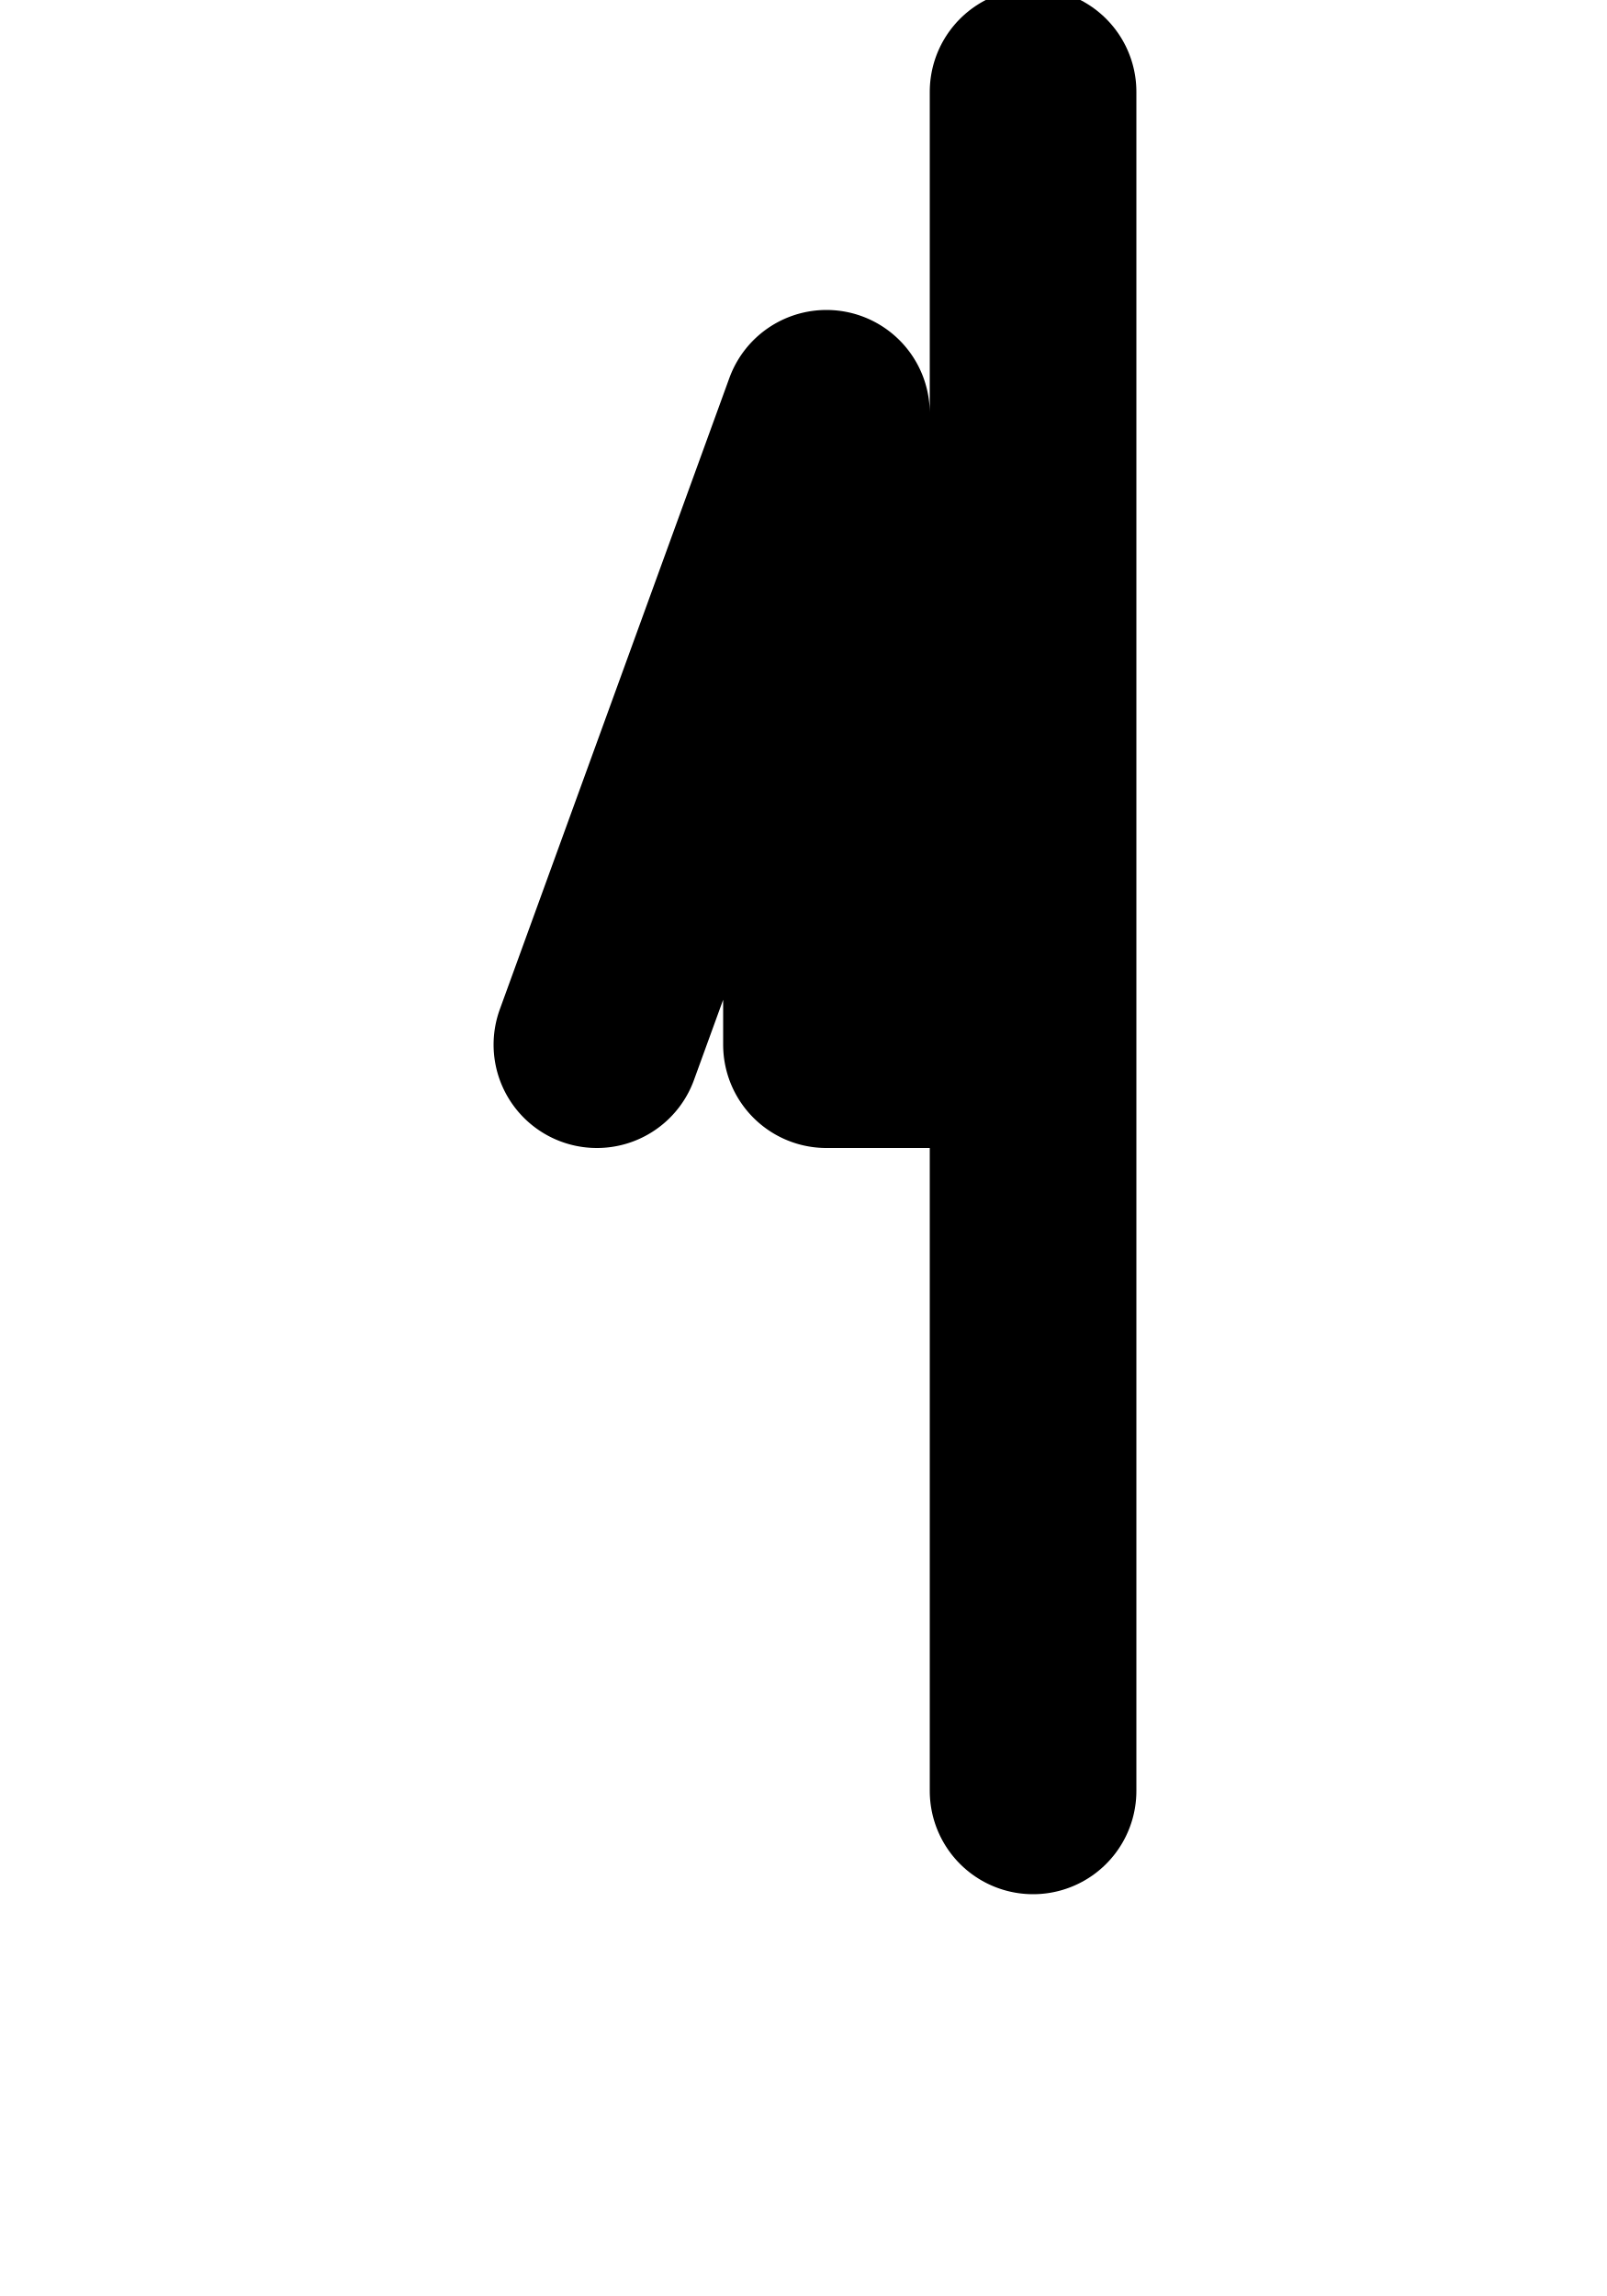
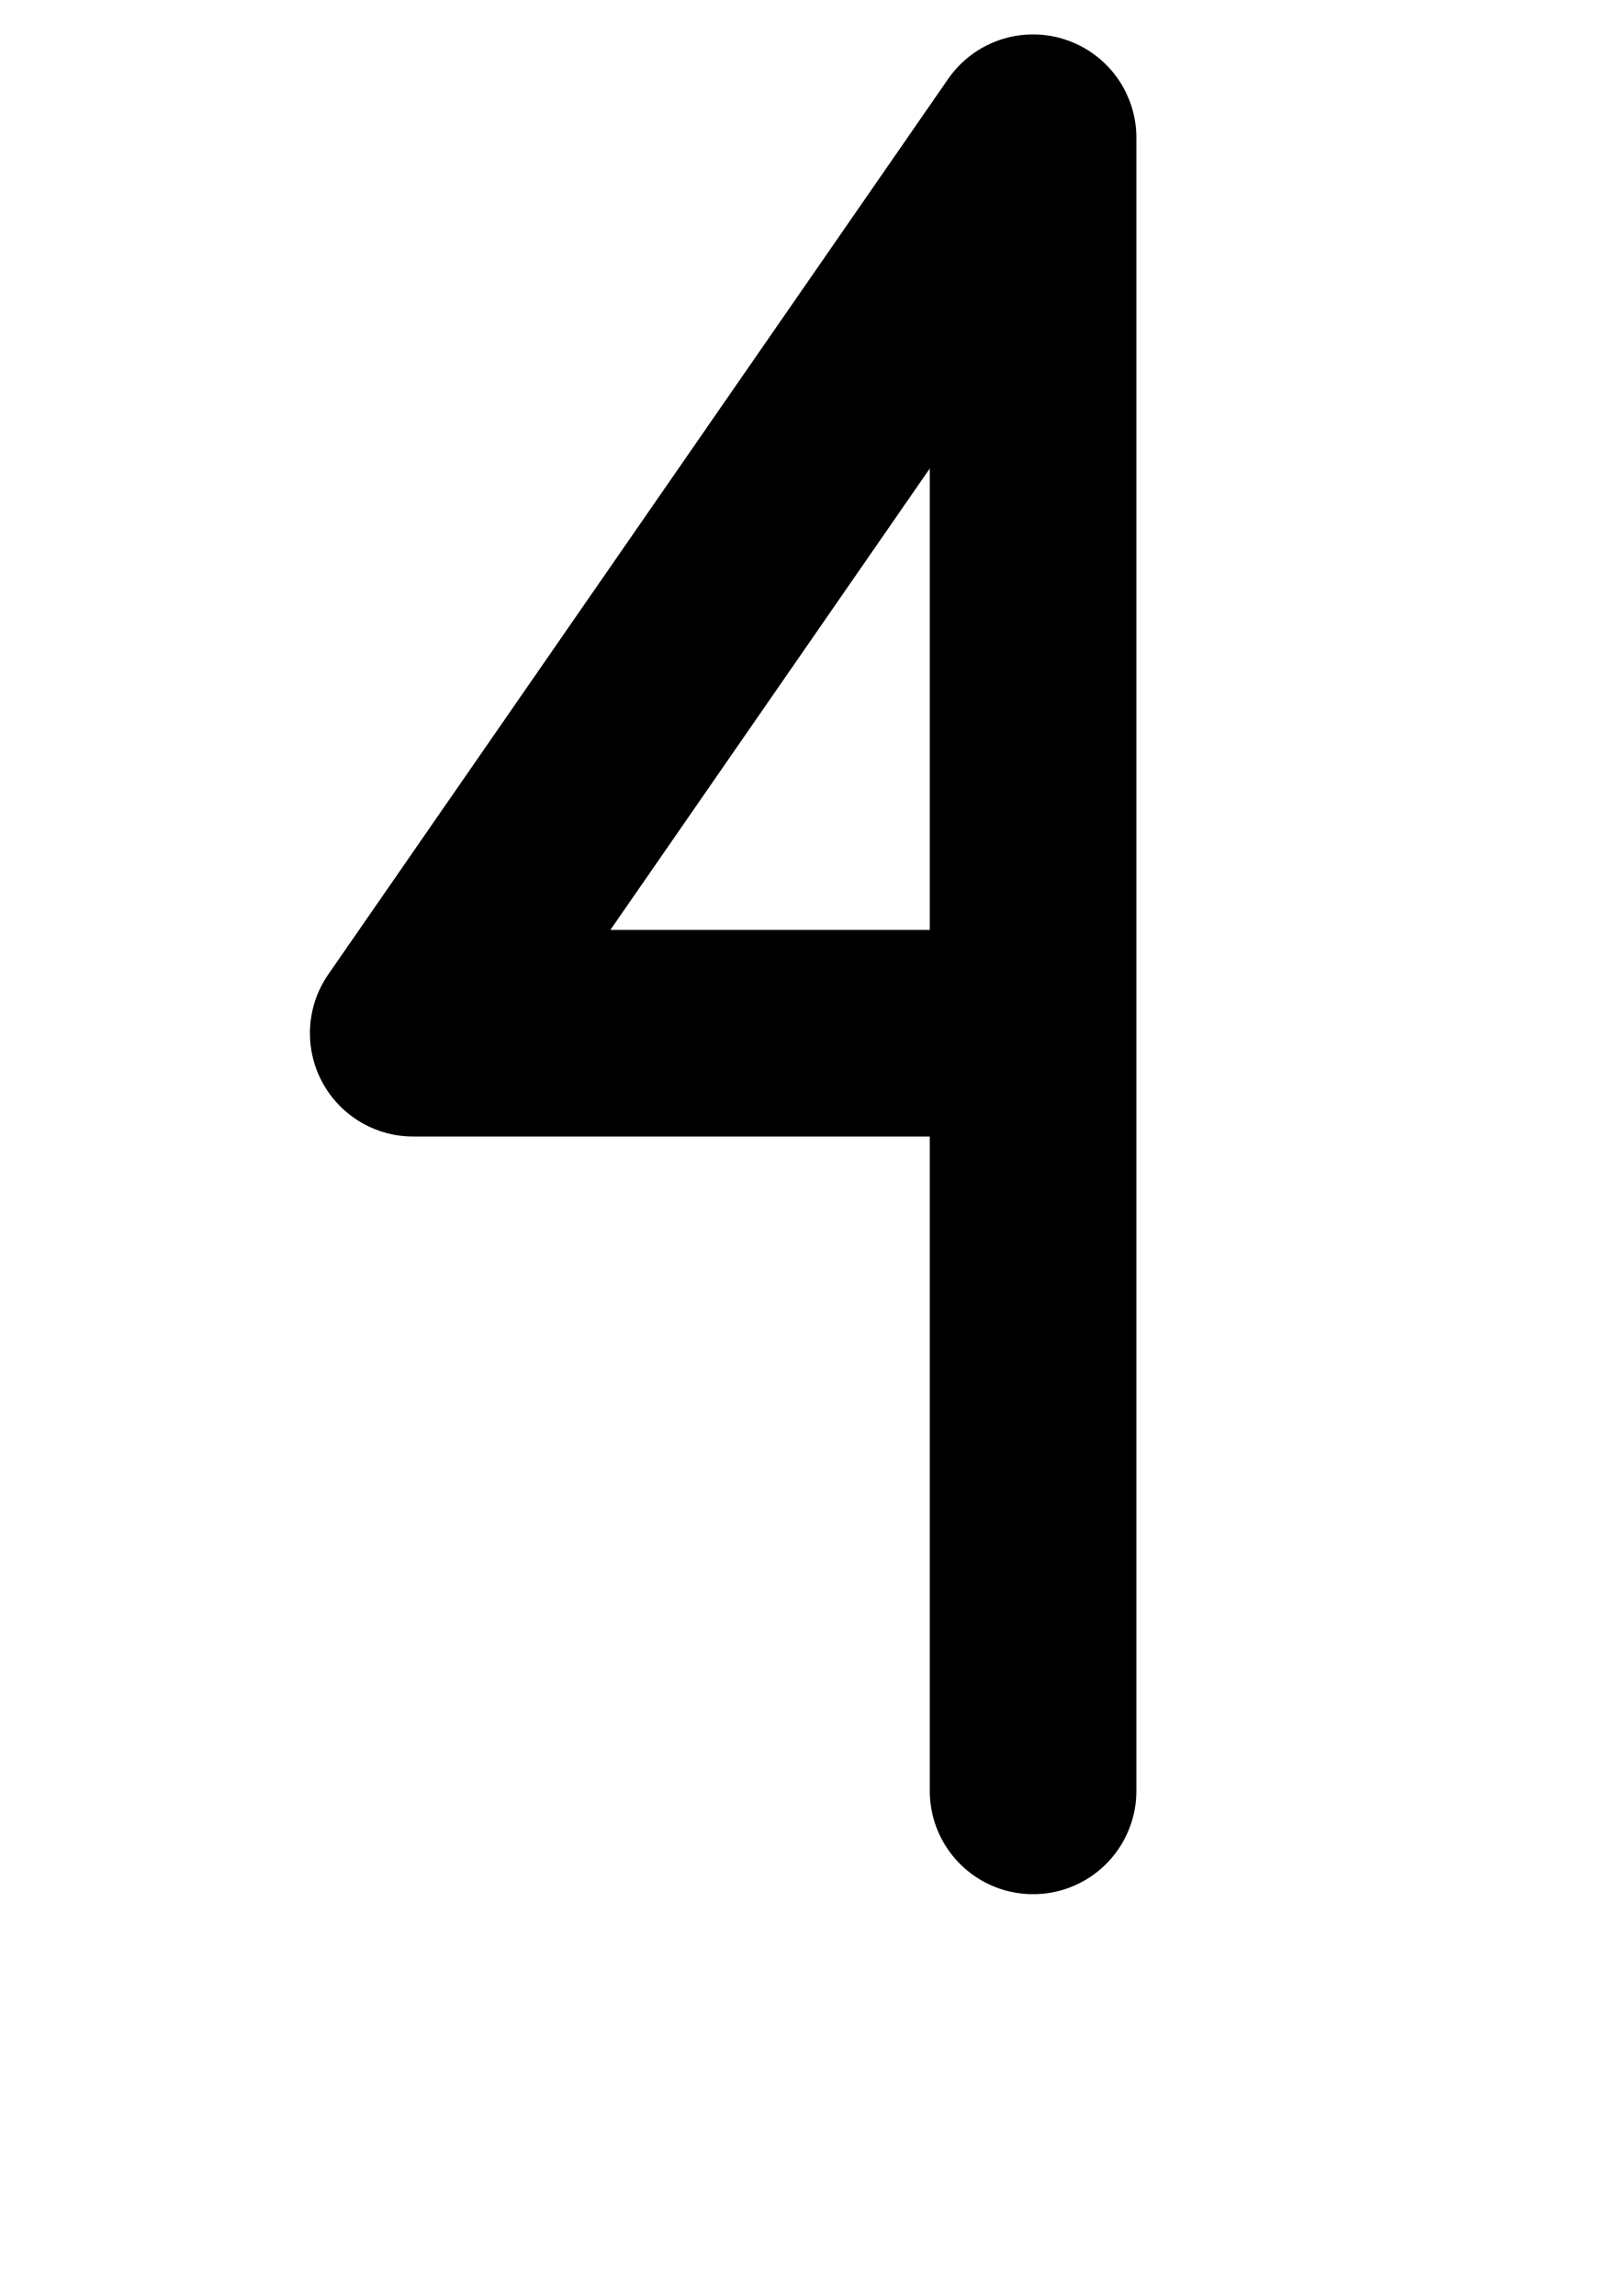
<svg xmlns="http://www.w3.org/2000/svg" viewBox="0 0 700.000 1000" width="700.000" height="1000">
-   <path d="M 217.006 441.715 L 216.693 442.774 L 216.406 443.841 L 216.145 444.914 L 215.911 445.993 L 215.703 447.078 L 215.522 448.168 L 215.367 449.261 L 215.240 450.358 L 215.140 451.458 L 215.066 452.560 L 215.020 453.664 L 215.001 454.768 L 215.008 455.872 L 215.043 456.976 L 215.105 458.079 L 215.195 459.180 L 215.311 460.278 L 215.454 461.373 L 215.623 462.464 L 215.820 463.551 L 216.043 464.633 L 216.293 465.709 L 216.569 466.778 L 216.871 467.840 L 217.199 468.895 L 217.553 469.941 L 217.932 470.978 L 218.337 472.006 L 218.767 473.023 L 219.222 474.030 L 219.701 475.025 L 220.205 476.008 L 220.732 476.978 L 221.283 477.935 L 221.858 478.878 L 222.455 479.807 L 223.075 480.721 L 223.718 481.620 L 224.382 482.502 L 225.068 483.368 L 225.774 484.217 L 226.502 485.048 L 227.249 485.861 L 228.016 486.655 L 228.803 487.431 L 229.608 488.186 L 230.432 488.922 L 231.273 489.638 L 232.132 490.332 L 233.007 491.006 L 233.899 491.657 L 234.807 492.287 L 235.729 492.894 L 236.667 493.478 L 237.618 494.039 L 238.583 494.576 L 239.560 495.090 L 240.550 495.580 L 241.552 496.045 L 242.565 496.485 L 243.588 496.901 L 244.622 497.291 L 245.664 497.655 L 246.715 497.994 L 247.774 498.307 L 248.841 498.594 L 249.914 498.855 L 250.993 499.089 L 252.078 499.297 L 253.168 499.478 L 254.261 499.633 L 255.358 499.760 L 256.458 499.860 L 257.560 499.934 L 258.664 499.980 L 259.768 499.999 L 260.872 499.992 L 261.976 499.957 L 263.079 499.895 L 264.180 499.805 L 265.278 499.689 L 266.373 499.546 L 267.464 499.377 L 268.551 499.180 L 269.633 498.957 L 270.709 498.707 L 271.778 498.431 L 272.840 498.129 L 273.895 497.801 L 274.941 497.447 L 275.978 497.068 L 277.006 496.663 L 278.023 496.233 L 279.030 495.778 L 280.025 495.299 L 281.008 494.795 L 281.978 494.268 L 282.935 493.717 L 283.878 493.142 L 284.807 492.545 L 285.721 491.925 L 286.620 491.282 L 287.502 490.618 L 288.368 489.932 L 289.217 489.226 L 290.048 488.498 L 290.861 487.751 L 291.655 486.984 L 292.431 486.197 L 293.186 485.392 L 293.922 484.568 L 294.638 483.727 L 295.332 482.868 L 296.006 481.993 L 296.657 481.101 L 297.287 480.193 L 297.894 479.271 L 298.478 478.333 L 299.039 477.382 L 299.576 476.417 L 300.090 475.440 L 300.580 474.450 L 301.045 473.448 L 301.485 472.435 L 301.901 471.412 L 302.291 470.378 L 315.000 435.428 L 315.000 455.000 L 315.014 456.104 L 315.054 457.208 L 315.122 458.310 L 315.217 459.411 L 315.338 460.508 L 315.487 461.603 L 315.663 462.693 L 315.865 463.779 L 316.093 464.860 L 316.349 465.934 L 316.630 467.002 L 316.938 468.063 L 317.271 469.116 L 317.631 470.160 L 318.015 471.195 L 318.425 472.221 L 318.861 473.236 L 319.320 474.240 L 319.805 475.233 L 320.314 476.213 L 320.846 477.180 L 321.402 478.135 L 321.982 479.075 L 322.584 480.001 L 323.209 480.911 L 323.856 481.806 L 324.524 482.685 L 325.215 483.548 L 325.926 484.393 L 326.657 485.220 L 327.409 486.029 L 328.180 486.820 L 328.971 487.591 L 329.780 488.343 L 330.607 489.074 L 331.452 489.785 L 332.315 490.476 L 333.194 491.144 L 334.089 491.791 L 334.999 492.416 L 335.925 493.018 L 336.865 493.598 L 337.820 494.154 L 338.787 494.686 L 339.767 495.195 L 340.760 495.680 L 341.764 496.139 L 342.779 496.575 L 343.805 496.985 L 344.840 497.369 L 345.362 497.549 L 345.884 497.729 L 346.937 498.062 L 347.998 498.370 L 349.066 498.651 L 350.140 498.907 L 351.221 499.135 L 352.307 499.337 L 353.397 499.513 L 354.492 499.662 L 355.589 499.783 L 356.690 499.878 L 357.792 499.946 L 358.896 499.986 L 360.000 500.000 L 405.000 500.000 L 405.000 780.000 L 405.014 781.104 L 405.054 782.208 L 405.122 783.310 L 405.217 784.411 L 405.338 785.508 L 405.487 786.603 L 405.663 787.693 L 405.865 788.779 L 406.093 789.860 L 406.349 790.934 L 406.630 792.002 L 406.938 793.063 L 407.271 794.116 L 407.631 795.160 L 408.015 796.195 L 408.425 797.221 L 408.861 798.236 L 409.320 799.240 L 409.805 800.233 L 410.314 801.213 L 410.846 802.180 L 411.402 803.135 L 411.982 804.075 L 412.584 805.001 L 413.209 805.911 L 413.856 806.806 L 414.524 807.685 L 415.215 808.548 L 415.926 809.393 L 416.657 810.220 L 417.409 811.029 L 418.180 811.820 L 418.971 812.591 L 419.780 813.343 L 420.607 814.074 L 421.452 814.785 L 422.315 815.476 L 423.194 816.144 L 424.089 816.791 L 424.999 817.416 L 425.925 818.018 L 426.865 818.598 L 427.820 819.154 L 428.787 819.686 L 429.767 820.195 L 430.760 820.680 L 431.764 821.139 L 432.779 821.575 L 433.805 821.985 L 434.840 822.369 L 435.884 822.729 L 436.937 823.062 L 437.998 823.370 L 439.066 823.651 L 440.140 823.907 L 441.221 824.135 L 442.307 824.337 L 443.397 824.513 L 444.492 824.662 L 445.589 824.783 L 446.690 824.878 L 447.792 824.946 L 448.896 824.986 L 450.000 825.000 L 451.104 824.986 L 452.208 824.946 L 453.310 824.878 L 454.411 824.783 L 455.508 824.662 L 456.603 824.513 L 457.693 824.337 L 458.779 824.135 L 459.860 823.907 L 460.934 823.651 L 462.002 823.370 L 463.063 823.062 L 464.116 822.729 L 465.160 822.369 L 466.195 821.985 L 467.221 821.575 L 468.236 821.139 L 469.240 820.680 L 470.233 820.195 L 471.213 819.686 L 472.180 819.154 L 473.135 818.598 L 474.075 818.018 L 475.001 817.416 L 475.911 816.791 L 476.806 816.144 L 477.685 815.476 L 478.548 814.785 L 479.393 814.074 L 480.220 813.343 L 481.029 812.591 L 481.820 811.820 L 482.591 811.029 L 483.343 810.220 L 484.074 809.393 L 484.785 808.548 L 485.476 807.685 L 486.144 806.806 L 486.791 805.911 L 487.416 805.001 L 488.018 804.075 L 488.598 803.135 L 489.154 802.180 L 489.686 801.213 L 490.195 800.233 L 490.680 799.240 L 491.139 798.236 L 491.575 797.221 L 491.985 796.195 L 492.369 795.160 L 492.729 794.116 L 493.062 793.063 L 493.370 792.002 L 493.651 790.934 L 493.907 789.860 L 494.135 788.779 L 494.337 787.693 L 494.513 786.603 L 494.662 785.508 L 494.783 784.411 L 494.878 783.310 L 494.946 782.208 L 494.986 781.104 L 495.000 780.000 L 495.000 455.000 L 495.000 40.000 L 494.986 38.896 L 494.946 37.792 L 494.878 36.690 L 494.783 35.589 L 494.662 34.492 L 494.513 33.397 L 494.337 32.307 L 494.135 31.221 L 493.907 30.140 L 493.651 29.066 L 493.370 27.998 L 493.062 26.937 L 492.729 25.884 L 492.369 24.840 L 491.985 23.805 L 491.575 22.779 L 491.139 21.764 L 490.680 20.760 L 490.195 19.767 L 489.686 18.787 L 489.154 17.820 L 488.598 16.865 L 488.018 15.925 L 487.416 14.999 L 486.791 14.089 L 486.144 13.194 L 485.476 12.315 L 484.785 11.452 L 484.074 10.607 L 483.343 9.780 L 482.591 8.971 L 481.820 8.180 L 481.029 7.409 L 480.220 6.657 L 479.393 5.926 L 478.548 5.215 L 477.685 4.524 L 476.806 3.856 L 475.911 3.209 L 475.001 2.584 L 474.075 1.982 L 473.135 1.402 L 472.180 0.846 L 471.213 0.314 L 470.233 -0.195 L 469.240 -0.680 L 468.236 -1.139 L 467.221 -1.575 L 466.195 -1.985 L 465.160 -2.369 L 464.116 -2.729 L 463.063 -3.062 L 462.002 -3.370 L 460.934 -3.651 L 459.860 -3.907 L 458.779 -4.135 L 457.693 -4.337 L 456.603 -4.513 L 455.508 -4.662 L 454.411 -4.783 L 453.310 -4.878 L 452.208 -4.946 L 451.104 -4.986 L 450.000 -5.000 L 448.896 -4.986 L 447.792 -4.946 L 446.690 -4.878 L 445.589 -4.783 L 444.492 -4.662 L 443.397 -4.513 L 442.307 -4.337 L 441.221 -4.135 L 440.140 -3.907 L 439.066 -3.651 L 437.998 -3.370 L 436.937 -3.062 L 435.884 -2.729 L 434.840 -2.369 L 433.805 -1.985 L 432.779 -1.575 L 431.764 -1.139 L 430.760 -0.680 L 429.767 -0.195 L 428.787 0.314 L 427.820 0.846 L 426.865 1.402 L 425.925 1.982 L 424.999 2.584 L 424.089 3.209 L 423.194 3.856 L 422.315 4.524 L 421.452 5.215 L 420.607 5.926 L 419.780 6.657 L 418.971 7.409 L 418.180 8.180 L 417.409 8.971 L 416.657 9.780 L 415.926 10.607 L 415.215 11.452 L 414.524 12.315 L 413.856 13.194 L 413.209 14.089 L 412.584 14.999 L 411.982 15.925 L 411.402 16.865 L 410.846 17.820 L 410.314 18.787 L 409.805 19.767 L 409.320 20.760 L 408.861 21.764 L 408.425 22.779 L 408.015 23.805 L 407.631 24.840 L 407.271 25.884 L 406.938 26.937 L 406.630 27.998 L 406.349 29.066 L 406.093 30.140 L 405.865 31.221 L 405.663 32.307 L 405.487 33.397 L 405.338 34.492 L 405.217 35.589 L 405.122 36.690 L 405.054 37.792 L 405.014 38.896 L 405.000 40.000 L 405.000 180.000 L 404.995 179.564 L 404.992 179.128 L 404.988 179.012 L 404.986 178.896 L 404.970 178.460 L 404.957 178.024 L 404.950 177.908 L 404.946 177.792 L 404.919 177.357 L 404.895 176.921 L 404.885 176.805 L 404.878 176.690 L 404.841 176.255 L 404.805 175.820 L 404.793 175.705 L 404.783 175.589 L 404.735 175.156 L 404.689 174.722 L 404.674 174.607 L 404.662 174.492 L 404.603 174.059 L 404.546 173.627 L 404.529 173.512 L 404.513 173.397 L 404.444 172.967 L 404.377 172.536 L 404.356 172.421 L 404.337 172.307 L 404.258 171.878 L 404.180 171.449 L 404.157 171.335 L 404.135 171.221 L 404.045 170.794 L 403.957 170.367 L 403.931 170.254 L 403.907 170.140 L 403.806 169.716 L 403.707 169.291 L 403.678 169.179 L 403.651 169.066 L 403.540 168.644 L 403.431 168.222 L 403.400 168.110 L 403.370 167.998 L 403.248 167.579 L 403.129 167.160 L 403.095 167.049 L 403.062 166.937 L 402.931 166.521 L 402.801 166.105 L 402.764 165.995 L 402.729 165.884 L 402.587 165.472 L 402.447 165.059 L 402.407 164.950 L 402.369 164.840 L 402.218 164.431 L 402.068 164.022 L 402.025 163.914 L 401.985 163.805 L 401.823 163.400 L 401.663 162.994 L 401.618 162.887 L 401.575 162.779 L 401.403 162.378 L 401.233 161.977 L 401.185 161.871 L 401.139 161.764 L 400.958 161.368 L 400.778 160.970 L 400.728 160.866 L 400.680 160.760 L 400.488 160.368 L 400.299 159.975 L 400.246 159.872 L 400.195 159.767 L 399.994 159.380 L 399.795 158.992 L 399.740 158.890 L 399.686 158.787 L 399.476 158.405 L 399.268 158.022 L 399.210 157.921 L 399.154 157.820 L 398.934 157.443 L 398.717 157.065 L 398.656 156.966 L 398.598 156.865 L 398.369 156.494 L 398.142 156.122 L 398.079 156.024 L 398.018 155.925 L 397.781 155.560 L 397.545 155.193 L 397.479 155.097 L 397.416 154.999 L 397.169 154.640 L 396.925 154.279 L 396.857 154.184 L 396.791 154.089 L 396.536 153.735 L 396.282 153.380 L 396.212 153.288 L 396.144 153.194 L 395.880 152.846 L 395.618 152.498 L 395.546 152.407 L 395.476 152.315 L 395.203 151.974 L 394.932 151.632 L 394.858 151.543 L 394.785 151.452 L 394.505 151.119 L 394.226 150.783 L 394.149 150.696 L 394.074 150.607 L 393.785 150.280 L 393.498 149.952 L 393.420 149.867 L 393.343 149.780 L 393.046 149.460 L 392.751 149.139 L 392.670 149.056 L 392.591 148.971 L 392.287 148.659 L 391.984 148.345 L 391.901 148.263 L 391.820 148.180 L 391.508 147.876 L 391.197 147.569 L 391.112 147.490 L 391.029 147.409 L 390.710 147.112 L 390.392 146.814 L 390.305 146.736 L 390.220 146.657 L 389.893 146.368 L 389.568 146.078 L 389.480 146.003 L 389.393 145.926 L 389.059 145.645 L 388.727 145.362 L 388.637 145.289 L 388.548 145.215 L 388.207 144.942 L 387.868 144.668 L 387.776 144.597 L 387.685 144.524 L 387.338 144.260 L 386.993 143.994 L 386.899 143.926 L 386.806 143.856 L 386.453 143.600 L 386.101 143.343 L 386.005 143.277 L 385.911 143.209 L 385.552 142.962 L 385.193 142.713 L 385.096 142.650 L 385.001 142.584 L 384.635 142.346 L 384.271 142.106 L 384.172 142.045 L 384.075 141.982 L 383.704 141.753 L 383.333 141.522 L 383.233 141.463 L 383.135 141.402 L 382.758 141.183 L 382.382 140.961 L 382.281 140.905 L 382.180 140.846 L 381.798 140.636 L 381.417 140.424 L 381.315 140.370 L 381.213 140.314 L 380.826 140.113 L 380.440 139.910 L 380.336 139.858 L 380.233 139.805 L 379.841 139.614 L 379.450 139.420 L 379.344 139.371 L 379.240 139.320 L 378.843 139.139 L 378.448 138.955 L 378.341 138.909 L 378.236 138.861 L 377.835 138.689 L 377.435 138.515 L 377.327 138.471 L 377.221 138.425 L 376.816 138.263 L 376.412 138.099 L 376.303 138.058 L 376.195 138.015 L 375.786 137.863 L 375.378 137.709 L 375.269 137.671 L 375.160 137.631 L 374.748 137.489 L 374.336 137.345 L 374.225 137.309 L 374.116 137.271 L 373.700 137.140 L 373.285 137.006 L 373.173 136.973 L 373.063 136.938 L 372.644 136.816 L 372.226 136.693 L 372.114 136.662 L 372.002 136.630 L 371.580 136.519 L 371.159 136.406 L 371.046 136.378 L 370.934 136.349 L 370.510 136.248 L 370.086 136.145 L 369.973 136.120 L 369.860 136.093 L 369.433 136.003 L 369.007 135.911 L 368.893 135.889 L 368.779 135.865 L 368.350 135.785 L 367.922 135.703 L 367.807 135.684 L 367.693 135.663 L 367.263 135.593 L 366.832 135.522 L 366.717 135.505 L 366.603 135.487 L 366.171 135.428 L 365.739 135.367 L 365.624 135.354 L 365.508 135.338 L 365.075 135.290 L 364.642 135.240 L 364.526 135.229 L 364.411 135.217 L 363.976 135.179 L 363.542 135.140 L 363.426 135.132 L 363.310 135.122 L 362.875 135.095 L 362.440 135.066 L 362.324 135.061 L 362.208 135.054 L 361.772 135.038 L 361.336 135.020 L 361.220 135.018 L 361.104 135.014 L 360.668 135.008 L 360.232 135.001 L 360.116 135.001 L 360.000 135.000 L 359.564 135.005 L 359.128 135.008 L 359.012 135.012 L 358.896 135.014 L 358.460 135.030 L 358.024 135.043 L 357.908 135.050 L 357.792 135.054 L 357.357 135.081 L 356.921 135.105 L 356.805 135.115 L 356.690 135.122 L 356.255 135.159 L 355.820 135.195 L 355.705 135.207 L 355.589 135.217 L 355.156 135.265 L 354.722 135.311 L 354.607 135.326 L 354.492 135.338 L 354.059 135.397 L 353.627 135.454 L 353.512 135.471 L 353.397 135.487 L 352.967 135.556 L 352.536 135.623 L 352.421 135.644 L 352.307 135.663 L 351.878 135.742 L 351.449 135.820 L 351.335 135.843 L 351.221 135.865 L 350.794 135.955 L 350.367 136.043 L 350.254 136.069 L 350.140 136.093 L 349.716 136.194 L 349.291 136.293 L 349.179 136.322 L 349.066 136.349 L 348.644 136.460 L 348.222 136.569 L 348.110 136.600 L 347.998 136.630 L 347.579 136.752 L 347.160 136.871 L 347.049 136.905 L 346.937 136.938 L 346.521 137.069 L 346.105 137.199 L 345.995 137.236 L 345.884 137.271 L 345.472 137.413 L 345.059 137.553 L 344.950 137.593 L 344.840 137.631 L 344.431 137.782 L 344.022 137.932 L 343.914 137.975 L 343.805 138.015 L 343.400 138.177 L 342.994 138.337 L 342.887 138.382 L 342.779 138.425 L 342.378 138.597 L 341.977 138.767 L 341.871 138.815 L 341.764 138.861 L 341.368 139.042 L 340.970 139.222 L 340.866 139.272 L 340.760 139.320 L 340.368 139.512 L 339.975 139.701 L 339.872 139.754 L 339.767 139.805 L 339.380 140.006 L 338.992 140.205 L 338.890 140.260 L 338.787 140.314 L 338.405 140.524 L 338.022 140.732 L 337.921 140.790 L 337.820 140.846 L 337.443 141.066 L 337.065 141.283 L 336.966 141.344 L 336.865 141.402 L 336.494 141.631 L 336.122 141.858 L 336.024 141.921 L 335.925 141.982 L 335.560 142.219 L 335.193 142.455 L 335.097 142.521 L 334.999 142.584 L 334.640 142.831 L 334.279 143.075 L 334.184 143.143 L 334.089 143.209 L 333.735 143.464 L 333.380 143.718 L 333.288 143.788 L 333.194 143.856 L 332.846 144.120 L 332.498 144.382 L 332.407 144.454 L 332.315 144.524 L 331.974 144.797 L 331.632 145.068 L 331.543 145.142 L 331.452 145.215 L 331.119 145.495 L 330.783 145.774 L 330.696 145.851 L 330.607 145.926 L 330.280 146.215 L 329.952 146.502 L 329.867 146.580 L 329.780 146.657 L 329.460 146.954 L 329.139 147.249 L 329.056 147.330 L 328.971 147.409 L 328.659 147.713 L 328.345 148.016 L 328.263 148.099 L 328.180 148.180 L 327.876 148.492 L 327.569 148.803 L 327.490 148.888 L 327.409 148.971 L 327.112 149.290 L 326.814 149.608 L 326.736 149.695 L 326.657 149.780 L 326.368 150.107 L 326.078 150.432 L 326.003 150.520 L 325.926 150.607 L 325.645 150.941 L 325.362 151.273 L 325.289 151.363 L 325.215 151.452 L 324.942 151.793 L 324.668 152.132 L 324.597 152.224 L 324.524 152.315 L 324.260 152.662 L 323.994 153.007 L 323.926 153.101 L 323.856 153.194 L 323.600 153.547 L 323.343 153.899 L 323.277 153.995 L 323.209 154.089 L 322.962 154.448 L 322.713 154.807 L 322.650 154.904 L 322.584 154.999 L 322.346 155.365 L 322.106 155.729 L 322.045 155.828 L 321.982 155.925 L 321.753 156.296 L 321.522 156.667 L 321.463 156.767 L 321.402 156.865 L 321.183 157.242 L 320.961 157.618 L 320.905 157.719 L 320.846 157.820 L 320.636 158.202 L 320.424 158.583 L 320.370 158.685 L 320.314 158.787 L 320.113 159.174 L 319.910 159.560 L 319.858 159.664 L 319.805 159.767 L 319.614 160.159 L 319.420 160.550 L 319.371 160.656 L 319.320 160.760 L 319.139 161.157 L 318.955 161.552 L 318.909 161.659 L 318.861 161.764 L 318.689 162.165 L 318.515 162.565 L 318.471 162.673 L 318.425 162.779 L 318.263 163.184 L 318.099 163.588 L 318.058 163.697 L 318.015 163.805 L 317.863 164.214 L 317.709 164.622 L 217.709 439.622 L 217.345 440.664 L 217.006 441.715 Z" fill="black" fill-rule="evenodd" />
+   <path d="M 494.999 59.638 L 494.991 59.267 L 494.986 58.896 L 494.980 58.715 L 494.976 58.534 L 494.959 58.163 L 494.946 57.792 L 494.935 57.611 L 494.927 57.430 L 494.901 57.060 L 494.878 56.690 L 494.863 56.509 L 494.850 56.329 L 494.815 55.959 L 494.783 55.589 L 494.763 55.409 L 494.746 55.229 L 494.702 54.860 L 494.662 54.492 L 494.637 54.312 L 494.616 54.132 L 494.563 53.765 L 494.513 53.397 L 494.484 53.218 L 494.458 53.039 L 494.396 52.673 L 494.337 52.307 L 494.304 52.129 L 494.274 51.950 L 494.203 51.586 L 494.135 51.221 L 494.098 51.044 L 494.063 50.866 L 493.983 50.504 L 493.907 50.140 L 493.865 49.964 L 493.826 49.787 L 493.737 49.427 L 493.651 49.066 L 493.605 48.891 L 493.562 48.715 L 493.465 48.357 L 493.370 47.998 L 493.319 47.824 L 493.272 47.649 L 493.166 47.294 L 493.062 46.937 L 493.008 46.765 L 492.956 46.591 L 492.841 46.238 L 492.729 45.884 L 492.670 45.713 L 492.614 45.541 L 492.490 45.191 L 492.369 44.840 L 492.306 44.670 L 492.246 44.499 L 492.114 44.153 L 491.985 43.805 L 491.917 43.637 L 491.853 43.467 L 491.712 43.124 L 491.575 42.779 L 491.503 42.613 L 491.435 42.445 L 491.286 42.105 L 491.139 41.764 L 491.064 41.600 L 490.991 41.434 L 490.834 41.097 L 490.680 40.760 L 490.600 40.597 L 490.523 40.433 L 490.358 40.101 L 490.195 39.767 L 490.112 39.607 L 490.031 39.445 L 489.857 39.117 L 489.686 38.787 L 489.599 38.629 L 489.514 38.468 L 489.333 38.145 L 489.154 37.820 L 489.063 37.663 L 488.974 37.505 L 488.785 37.186 L 488.598 36.865 L 488.503 36.711 L 488.410 36.556 L 488.213 36.241 L 488.018 35.925 L 487.920 35.773 L 487.823 35.620 L 487.619 35.310 L 487.416 34.999 L 487.314 34.850 L 487.214 34.699 L 487.001 34.395 L 486.791 34.089 L 486.685 33.942 L 486.582 33.793 L 486.362 33.494 L 486.144 33.194 L 486.035 33.049 L 485.927 32.904 L 485.700 32.610 L 485.476 32.315 L 485.362 32.173 L 485.252 32.030 L 485.017 31.742 L 484.785 31.452 L 484.669 31.314 L 484.555 31.173 L 484.313 30.891 L 484.074 30.607 L 483.954 30.472 L 483.837 30.334 L 483.589 30.058 L 483.343 29.780 L 483.220 29.647 L 483.099 29.512 L 482.844 29.243 L 482.591 28.971 L 482.465 28.841 L 482.340 28.709 L 482.079 28.446 L 481.820 28.180 L 481.690 28.054 L 481.563 27.925 L 481.295 27.668 L 481.029 27.409 L 480.897 27.286 L 480.766 27.160 L 480.492 26.910 L 480.220 26.657 L 480.085 26.537 L 479.951 26.415 L 479.671 26.171 L 479.393 25.926 L 479.254 25.809 L 479.118 25.690 L 478.832 25.453 L 478.548 25.215 L 478.406 25.101 L 478.267 24.986 L 477.975 24.756 L 477.685 24.524 L 477.541 24.415 L 477.399 24.303 L 477.102 24.080 L 476.806 23.856 L 476.660 23.750 L 476.515 23.641 L 476.212 23.426 L 475.911 23.209 L 475.762 23.106 L 475.614 23.001 L 475.307 22.794 L 475.001 22.584 L 474.849 22.485 L 474.699 22.384 L 474.386 22.184 L 474.075 21.982 L 473.921 21.887 L 473.768 21.789 L 473.451 21.597 L 473.135 21.402 L 472.978 21.311 L 472.823 21.217 L 472.501 21.033 L 472.180 20.846 L 472.022 20.759 L 471.865 20.669 L 471.538 20.493 L 471.213 20.314 L 471.052 20.230 L 470.893 20.144 L 470.562 19.976 L 470.233 19.805 L 470.070 19.725 L 469.908 19.643 L 469.574 19.483 L 469.240 19.320 L 469.075 19.245 L 468.912 19.167 L 468.573 19.015 L 468.236 18.861 L 468.069 18.789 L 467.904 18.715 L 467.562 18.572 L 467.221 18.425 L 467.053 18.358 L 466.886 18.288 L 466.540 18.153 L 466.195 18.015 L 466.026 17.952 L 465.857 17.886 L 465.508 17.760 L 465.160 17.631 L 464.989 17.572 L 464.819 17.510 L 464.467 17.392 L 464.116 17.271 L 463.943 17.217 L 463.771 17.159 L 463.417 17.050 L 463.063 16.938 L 462.889 16.887 L 462.716 16.834 L 462.359 16.733 L 462.002 16.630 L 461.827 16.584 L 461.653 16.535 L 461.293 16.443 L 460.934 16.349 L 460.758 16.307 L 460.582 16.262 L 460.221 16.179 L 459.860 16.093 L 459.682 16.056 L 459.506 16.015 L 459.142 15.942 L 458.779 15.865 L 458.601 15.832 L 458.424 15.795 L 458.058 15.730 L 457.693 15.663 L 457.515 15.634 L 457.336 15.602 L 456.969 15.546 L 456.603 15.487 L 456.423 15.463 L 456.244 15.435 L 455.876 15.388 L 455.508 15.338 L 455.329 15.318 L 455.149 15.296 L 454.780 15.258 L 454.411 15.217 L 454.230 15.201 L 454.050 15.183 L 453.680 15.154 L 453.310 15.122 L 453.130 15.111 L 452.949 15.097 L 452.579 15.077 L 452.208 15.054 L 452.027 15.048 L 451.846 15.038 L 451.475 15.027 L 451.104 15.014 L 450.923 15.011 L 450.742 15.006 L 450.371 15.005 L 450.000 15.000 L 449.819 15.002 L 449.638 15.001 L 449.267 15.009 L 448.896 15.014 L 448.715 15.020 L 448.534 15.024 L 448.163 15.041 L 447.792 15.054 L 447.611 15.065 L 447.430 15.073 L 447.060 15.099 L 446.690 15.122 L 446.509 15.137 L 446.329 15.150 L 445.959 15.185 L 445.589 15.217 L 445.409 15.237 L 445.229 15.254 L 444.860 15.298 L 444.492 15.338 L 444.312 15.363 L 444.132 15.384 L 443.765 15.437 L 443.397 15.487 L 443.218 15.516 L 443.039 15.542 L 442.673 15.604 L 442.307 15.663 L 442.129 15.696 L 441.950 15.726 L 441.586 15.797 L 441.221 15.865 L 441.044 15.902 L 440.866 15.937 L 440.504 16.017 L 440.140 16.093 L 439.964 16.135 L 439.787 16.174 L 439.427 16.263 L 439.066 16.349 L 438.891 16.395 L 438.715 16.438 L 438.357 16.535 L 437.998 16.630 L 437.824 16.681 L 437.649 16.728 L 437.294 16.834 L 436.937 16.938 L 436.765 16.992 L 436.591 17.044 L 436.238 17.159 L 435.884 17.271 L 435.713 17.330 L 435.541 17.386 L 435.191 17.510 L 434.840 17.631 L 434.670 17.694 L 434.499 17.754 L 434.153 17.886 L 433.805 18.015 L 433.637 18.083 L 433.467 18.147 L 433.124 18.288 L 432.779 18.425 L 432.613 18.497 L 432.445 18.565 L 432.105 18.714 L 431.764 18.861 L 431.600 18.936 L 431.434 19.009 L 431.097 19.166 L 430.760 19.320 L 430.597 19.400 L 430.433 19.477 L 430.101 19.642 L 429.767 19.805 L 429.607 19.888 L 429.445 19.969 L 429.117 20.143 L 428.787 20.314 L 428.629 20.401 L 428.468 20.486 L 428.145 20.667 L 427.820 20.846 L 427.663 20.937 L 427.505 21.026 L 427.186 21.215 L 426.865 21.402 L 426.711 21.497 L 426.556 21.590 L 426.241 21.787 L 425.925 21.982 L 425.773 22.080 L 425.620 22.177 L 425.310 22.381 L 424.999 22.584 L 424.850 22.686 L 424.699 22.786 L 424.395 22.999 L 424.089 23.209 L 423.942 23.315 L 423.793 23.418 L 423.494 23.638 L 423.194 23.856 L 423.049 23.965 L 422.904 24.073 L 422.610 24.300 L 422.315 24.524 L 422.173 24.638 L 422.030 24.748 L 421.742 24.983 L 421.452 25.215 L 421.314 25.331 L 421.173 25.445 L 420.891 25.687 L 420.607 25.926 L 420.472 26.046 L 420.334 26.163 L 420.058 26.411 L 419.780 26.657 L 419.647 26.780 L 419.512 26.901 L 419.243 27.156 L 418.971 27.409 L 418.841 27.535 L 418.709 27.660 L 418.446 27.921 L 418.180 28.180 L 418.054 28.310 L 417.925 28.437 L 417.668 28.705 L 417.409 28.971 L 417.286 29.103 L 417.160 29.234 L 416.910 29.508 L 416.657 29.780 L 416.537 29.915 L 416.415 30.049 L 416.171 30.329 L 415.926 30.607 L 415.809 30.746 L 415.690 30.882 L 415.453 31.168 L 415.215 31.452 L 415.101 31.594 L 414.986 31.733 L 414.756 32.025 L 414.524 32.315 L 414.415 32.459 L 414.303 32.601 L 414.080 32.898 L 413.856 33.194 L 413.750 33.340 L 413.641 33.485 L 413.426 33.788 L 413.209 34.089 L 413.106 34.238 L 413.001 34.386 L 143.001 424.386 L 142.794 424.693 L 142.584 424.999 L 142.485 425.151 L 142.384 425.301 L 142.184 425.614 L 141.982 425.925 L 141.887 426.079 L 141.789 426.232 L 141.597 426.549 L 141.402 426.865 L 141.311 427.022 L 141.217 427.177 L 141.033 427.499 L 140.846 427.820 L 140.759 427.978 L 140.669 428.135 L 140.493 428.462 L 140.314 428.787 L 140.230 428.948 L 140.144 429.107 L 139.976 429.438 L 139.805 429.767 L 139.725 429.930 L 139.643 430.092 L 139.483 430.426 L 139.320 430.760 L 139.245 430.925 L 139.167 431.088 L 139.015 431.427 L 138.861 431.764 L 138.789 431.931 L 138.715 432.096 L 138.572 432.438 L 138.425 432.779 L 138.358 432.947 L 138.288 433.114 L 138.153 433.460 L 138.015 433.805 L 137.952 433.974 L 137.886 434.143 L 137.760 434.492 L 137.631 434.840 L 137.572 435.011 L 137.510 435.181 L 137.392 435.533 L 137.271 435.884 L 137.217 436.057 L 137.159 436.229 L 137.050 436.583 L 136.938 436.937 L 136.887 437.111 L 136.834 437.284 L 136.733 437.641 L 136.630 437.998 L 136.584 438.173 L 136.535 438.347 L 136.443 438.707 L 136.349 439.066 L 136.307 439.242 L 136.262 439.418 L 136.179 439.779 L 136.093 440.140 L 136.056 440.318 L 136.015 440.494 L 135.942 440.858 L 135.865 441.221 L 135.832 441.399 L 135.795 441.576 L 135.730 441.942 L 135.663 442.307 L 135.634 442.485 L 135.602 442.664 L 135.546 443.031 L 135.487 443.397 L 135.463 443.577 L 135.435 443.756 L 135.388 444.124 L 135.338 444.492 L 135.318 444.671 L 135.296 444.851 L 135.258 445.220 L 135.217 445.589 L 135.201 445.770 L 135.183 445.950 L 135.154 446.320 L 135.122 446.690 L 135.111 446.870 L 135.097 447.051 L 135.077 447.421 L 135.054 447.792 L 135.048 447.973 L 135.038 448.154 L 135.027 448.525 L 135.014 448.896 L 135.011 449.077 L 135.006 449.258 L 135.005 449.629 L 135.000 450.000 L 135.002 450.181 L 135.001 450.362 L 135.009 450.733 L 135.014 451.104 L 135.020 451.285 L 135.024 451.466 L 135.041 451.837 L 135.054 452.208 L 135.065 452.389 L 135.073 452.570 L 135.099 452.940 L 135.122 453.310 L 135.137 453.491 L 135.150 453.671 L 135.185 454.041 L 135.217 454.411 L 135.237 454.591 L 135.254 454.771 L 135.298 455.140 L 135.338 455.508 L 135.363 455.688 L 135.384 455.868 L 135.437 456.235 L 135.487 456.603 L 135.516 456.782 L 135.542 456.961 L 135.604 457.327 L 135.663 457.693 L 135.696 457.871 L 135.726 458.050 L 135.797 458.414 L 135.865 458.779 L 135.902 458.956 L 135.937 459.134 L 136.017 459.496 L 136.093 459.860 L 136.135 460.036 L 136.174 460.213 L 136.263 460.573 L 136.349 460.934 L 136.395 461.109 L 136.438 461.285 L 136.535 461.643 L 136.630 462.002 L 136.681 462.176 L 136.728 462.351 L 136.834 462.706 L 136.938 463.063 L 136.992 463.235 L 137.044 463.409 L 137.159 463.762 L 137.271 464.116 L 137.330 464.287 L 137.386 464.459 L 137.510 464.809 L 137.631 465.160 L 137.694 465.330 L 137.754 465.501 L 137.886 465.847 L 138.015 466.195 L 138.083 466.363 L 138.147 466.533 L 138.288 466.876 L 138.425 467.221 L 138.497 467.387 L 138.565 467.555 L 138.714 467.895 L 138.861 468.236 L 138.936 468.400 L 139.009 468.566 L 139.166 468.903 L 139.320 469.240 L 139.400 469.403 L 139.477 469.567 L 139.642 469.899 L 139.805 470.233 L 139.888 470.393 L 139.969 470.555 L 140.143 470.883 L 140.314 471.213 L 140.401 471.371 L 140.486 471.532 L 140.667 471.855 L 140.846 472.180 L 140.937 472.337 L 141.026 472.495 L 141.215 472.814 L 141.402 473.135 L 141.497 473.289 L 141.590 473.444 L 141.787 473.759 L 141.982 474.075 L 142.080 474.227 L 142.177 474.380 L 142.381 474.690 L 142.584 475.001 L 142.686 475.150 L 142.786 475.301 L 142.999 475.605 L 143.209 475.911 L 143.315 476.058 L 143.418 476.207 L 143.638 476.506 L 143.856 476.806 L 143.965 476.951 L 144.073 477.096 L 144.300 477.390 L 144.524 477.685 L 144.638 477.827 L 144.748 477.970 L 144.983 478.258 L 145.215 478.548 L 145.331 478.686 L 145.445 478.827 L 145.687 479.109 L 145.926 479.393 L 146.046 479.528 L 146.163 479.666 L 146.411 479.942 L 146.657 480.220 L 146.780 480.353 L 146.901 480.488 L 147.156 480.757 L 147.409 481.029 L 147.535 481.159 L 147.660 481.291 L 147.921 481.554 L 148.180 481.820 L 148.310 481.946 L 148.437 482.075 L 148.705 482.332 L 148.971 482.591 L 149.103 482.714 L 149.234 482.840 L 149.508 483.090 L 149.780 483.343 L 149.915 483.463 L 150.049 483.585 L 150.329 483.829 L 150.607 484.074 L 150.746 484.191 L 150.882 484.310 L 151.168 484.547 L 151.452 484.785 L 151.594 484.899 L 151.733 485.014 L 152.025 485.244 L 152.315 485.476 L 152.459 485.585 L 152.601 485.697 L 152.898 485.920 L 153.194 486.144 L 153.340 486.250 L 153.485 486.359 L 153.788 486.574 L 154.089 486.791 L 154.238 486.894 L 154.386 486.999 L 154.693 487.206 L 154.999 487.416 L 155.151 487.515 L 155.301 487.616 L 155.614 487.816 L 155.925 488.018 L 156.079 488.113 L 156.232 488.211 L 156.549 488.403 L 156.865 488.598 L 157.022 488.689 L 157.177 488.783 L 157.499 488.967 L 157.820 489.154 L 157.978 489.241 L 158.135 489.331 L 158.462 489.507 L 158.787 489.686 L 158.948 489.770 L 159.107 489.856 L 159.438 490.024 L 159.767 490.195 L 159.930 490.275 L 160.092 490.357 L 160.426 490.517 L 160.760 490.680 L 160.925 490.755 L 161.088 490.833 L 161.427 490.985 L 161.764 491.139 L 161.931 491.211 L 162.096 491.285 L 162.438 491.428 L 162.779 491.575 L 162.947 491.642 L 163.114 491.712 L 163.460 491.847 L 163.805 491.985 L 163.974 492.048 L 164.143 492.114 L 164.492 492.240 L 164.840 492.369 L 165.011 492.428 L 165.181 492.490 L 165.533 492.608 L 165.884 492.729 L 166.057 492.783 L 166.229 492.841 L 166.583 492.950 L 166.937 493.062 L 167.111 493.113 L 167.284 493.166 L 167.641 493.267 L 167.998 493.370 L 168.173 493.416 L 168.347 493.465 L 168.707 493.557 L 169.066 493.651 L 169.242 493.693 L 169.418 493.738 L 169.779 493.821 L 170.140 493.907 L 170.318 493.944 L 170.494 493.985 L 170.858 494.058 L 171.221 494.135 L 171.399 494.168 L 171.576 494.205 L 171.942 494.270 L 172.307 494.337 L 172.485 494.366 L 172.664 494.398 L 173.031 494.454 L 173.397 494.513 L 173.577 494.537 L 173.756 494.565 L 174.124 494.612 L 174.492 494.662 L 174.671 494.682 L 174.851 494.704 L 175.220 494.742 L 175.589 494.783 L 175.770 494.799 L 175.950 494.817 L 176.320 494.846 L 176.690 494.878 L 176.870 494.889 L 177.051 494.903 L 177.421 494.923 L 177.792 494.946 L 177.973 494.952 L 178.154 494.962 L 178.525 494.973 L 178.896 494.986 L 179.077 494.989 L 179.258 494.994 L 179.629 494.995 L 180.000 495.000 L 405.000 495.000 L 405.000 780.000 L 405.014 781.104 L 405.054 782.208 L 405.122 783.310 L 405.217 784.411 L 405.338 785.508 L 405.487 786.603 L 405.663 787.693 L 405.865 788.779 L 406.093 789.860 L 406.349 790.934 L 406.630 792.002 L 406.938 793.063 L 407.271 794.116 L 407.631 795.160 L 408.015 796.195 L 408.425 797.221 L 408.861 798.236 L 409.320 799.240 L 409.805 800.233 L 410.314 801.213 L 410.846 802.180 L 411.402 803.135 L 411.982 804.075 L 412.584 805.001 L 413.209 805.911 L 413.856 806.806 L 414.524 807.685 L 415.215 808.548 L 415.926 809.393 L 416.657 810.220 L 417.409 811.029 L 418.180 811.820 L 418.971 812.591 L 419.780 813.343 L 420.607 814.074 L 421.452 814.785 L 422.315 815.476 L 423.194 816.144 L 424.089 816.791 L 424.999 817.416 L 425.925 818.018 L 426.865 818.598 L 427.820 819.154 L 428.787 819.686 L 429.767 820.195 L 430.760 820.680 L 431.764 821.139 L 432.779 821.575 L 433.805 821.985 L 434.840 822.369 L 435.884 822.729 L 436.937 823.062 L 437.998 823.370 L 439.066 823.651 L 440.140 823.907 L 441.221 824.135 L 442.307 824.337 L 443.397 824.513 L 444.492 824.662 L 445.589 824.783 L 446.690 824.878 L 447.792 824.946 L 448.896 824.986 L 450.000 825.000 L 451.104 824.986 L 452.208 824.946 L 453.310 824.878 L 454.411 824.783 L 455.508 824.662 L 456.603 824.513 L 457.693 824.337 L 458.779 824.135 L 459.860 823.907 L 460.934 823.651 L 462.002 823.370 L 463.063 823.062 L 464.116 822.729 L 465.160 822.369 L 466.195 821.985 L 467.221 821.575 L 468.236 821.139 L 469.240 820.680 L 470.233 820.195 L 471.213 819.686 L 472.180 819.154 L 473.135 818.598 L 474.075 818.018 L 475.001 817.416 L 475.911 816.791 L 476.806 816.144 L 477.685 815.476 L 478.548 814.785 L 479.393 814.074 L 480.220 813.343 L 481.029 812.591 L 481.820 811.820 L 482.591 811.029 L 483.343 810.220 L 484.074 809.393 L 484.785 808.548 L 485.476 807.685 L 486.144 806.806 L 486.791 805.911 L 487.416 805.001 L 488.018 804.075 L 488.598 803.135 L 489.154 802.180 L 489.686 801.213 L 490.195 800.233 L 490.680 799.240 L 491.139 798.236 L 491.575 797.221 L 491.985 796.195 L 492.369 795.160 L 492.729 794.116 L 493.062 793.063 L 493.370 792.002 L 493.651 790.934 L 493.907 789.860 L 494.135 788.779 L 494.337 787.693 L 494.513 786.603 L 494.662 785.508 L 494.783 784.411 L 494.878 783.310 L 494.946 782.208 L 494.986 781.104 L 495.000 780.000 L 495.000 450.000 L 495.000 60.000 L 494.998 59.819 L 494.999 59.638 Z M 405.000 204.057 L 405.000 405.000 L 265.886 405.000 L 405.000 204.057 Z" fill="black" fill-rule="evenodd" />
</svg>
